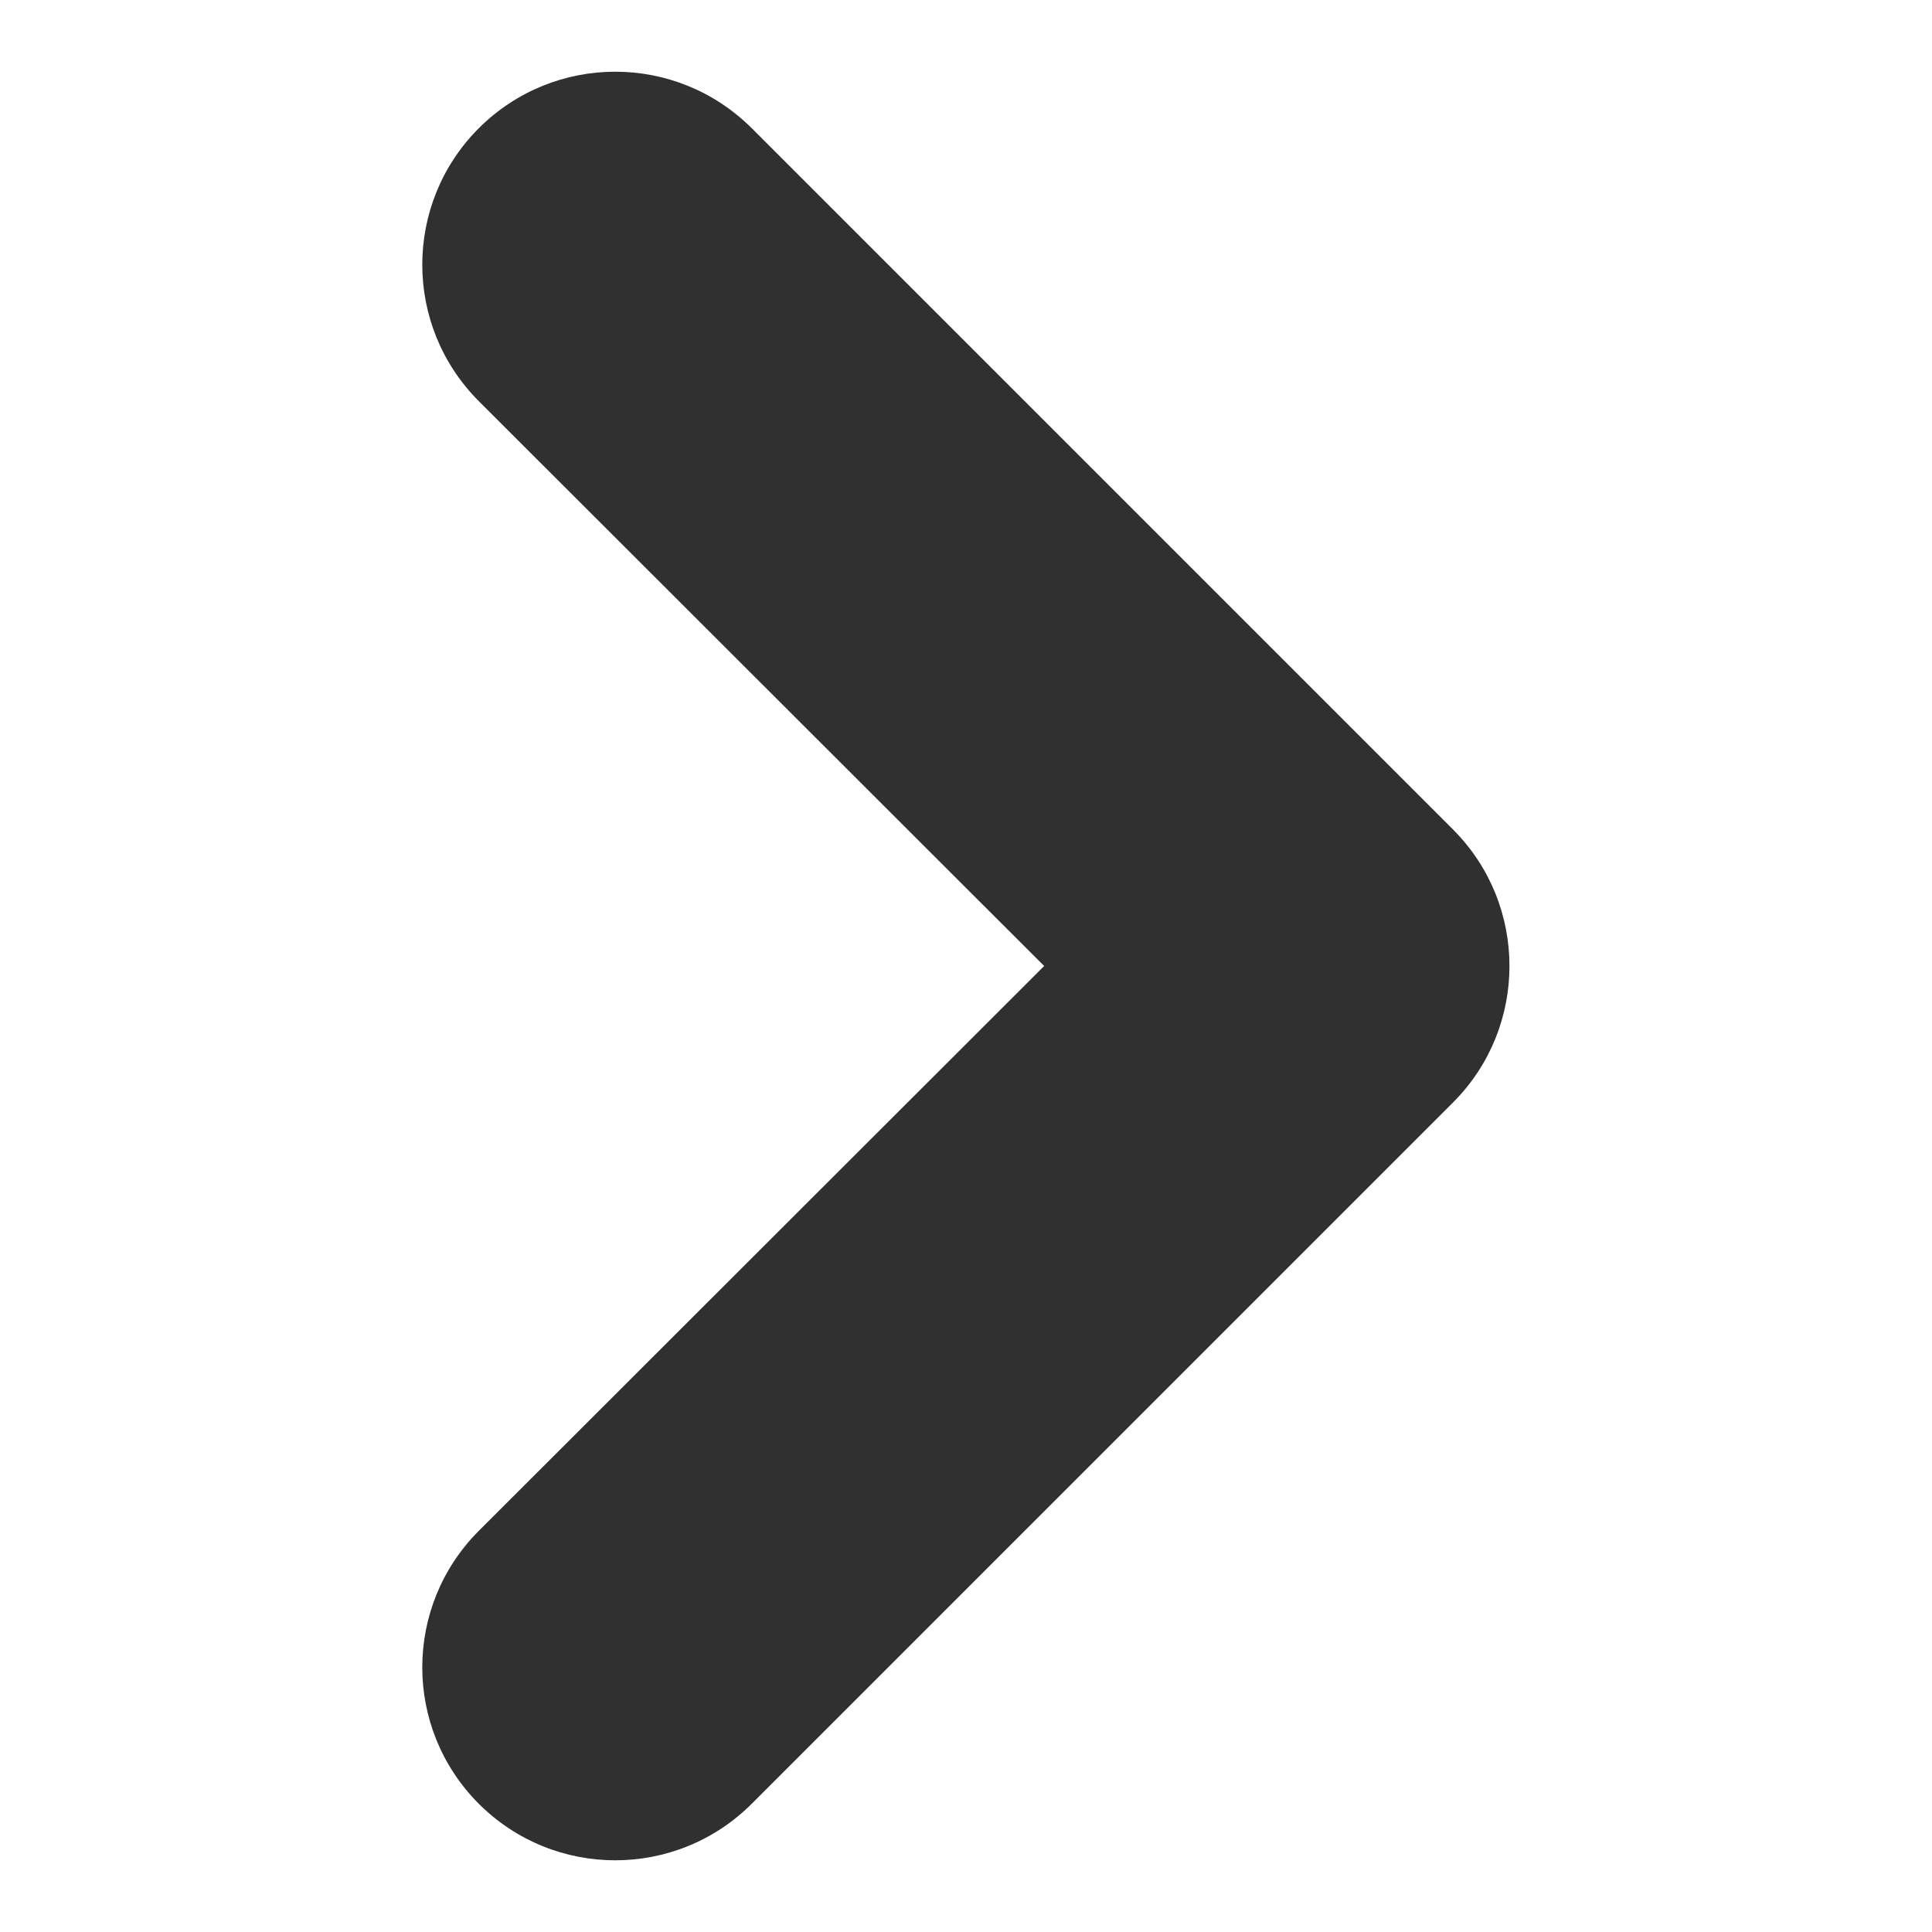
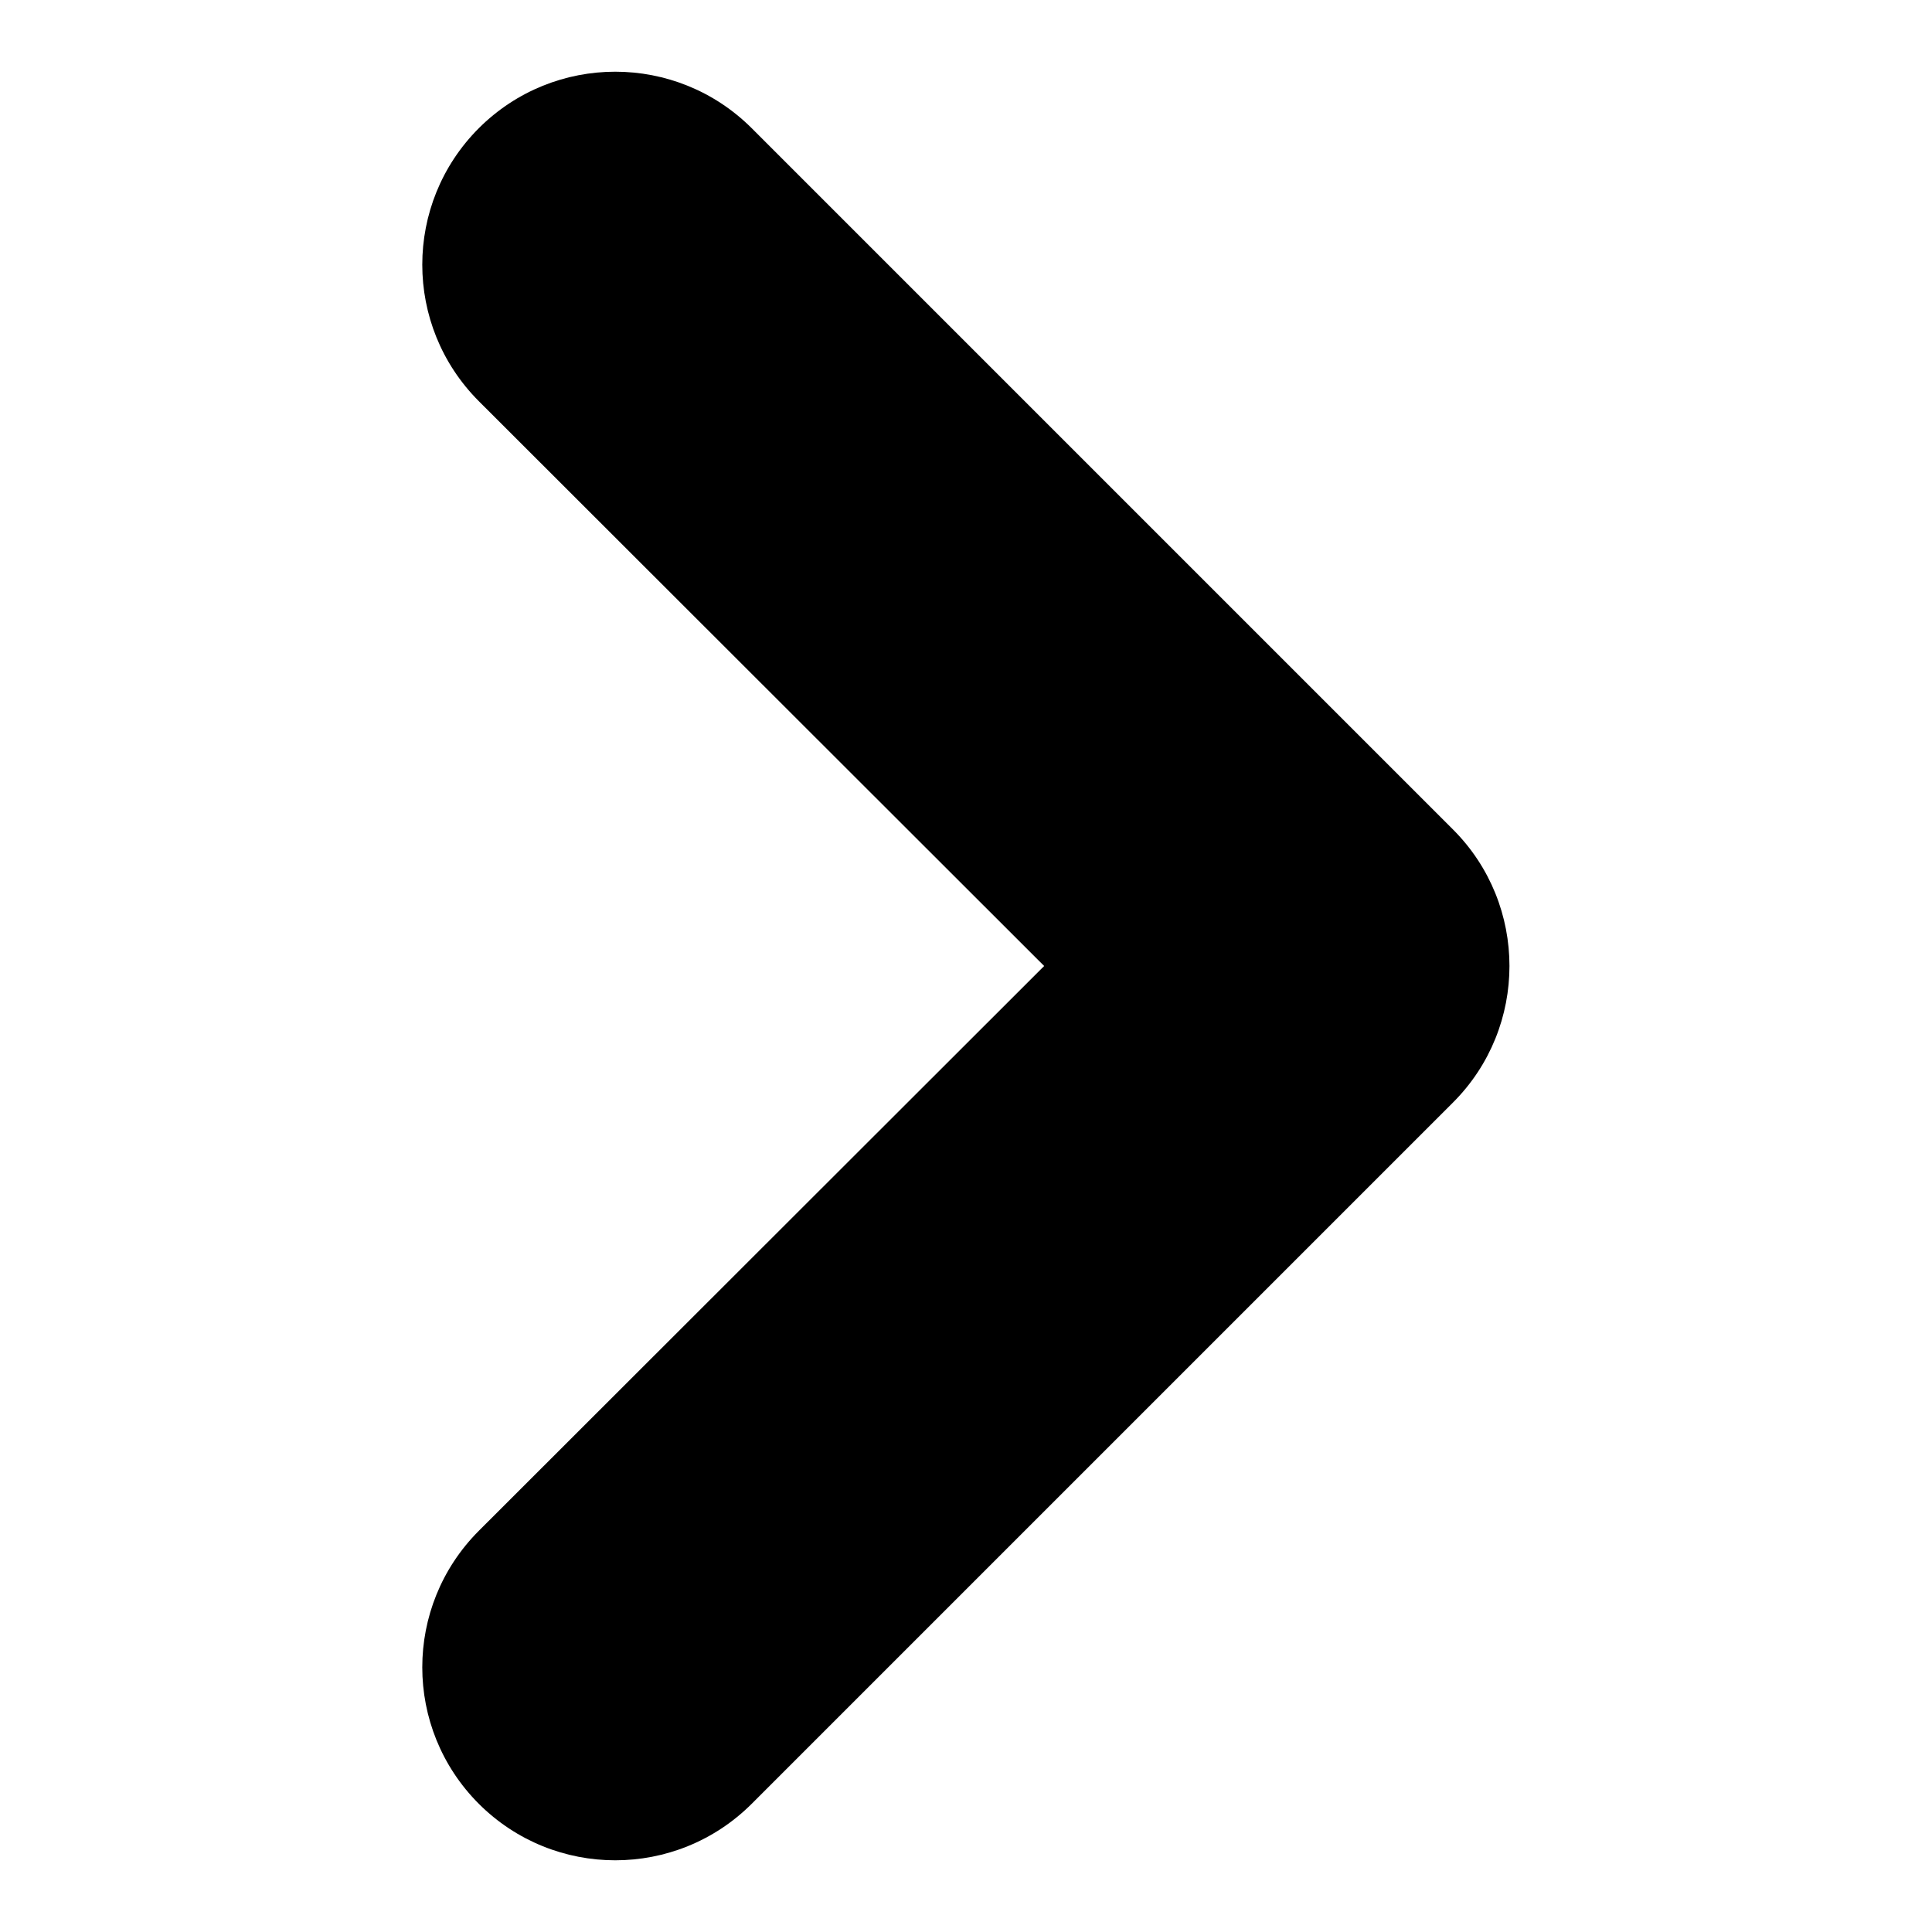
- <svg xmlns="http://www.w3.org/2000/svg" width="11" height="11" viewBox="0 0 11 11">
-   <path d="M8.274 4.724L4.28 0.73C3.85 0.301 3.156 0.301 2.726 0.73C2.297 1.16 2.297 1.854 2.726 2.284L5.945 5.5L2.726 8.716C2.297 9.146 2.297 9.84 2.726 10.27C3.156 10.699 3.85 10.699 4.28 10.27L8.274 6.276C8.701 5.848 8.701 5.152 8.274 4.724Z" fill="#303030" />
+ <svg xmlns="http://www.w3.org/2000/svg" viewBox="0 0 11 11">
+   <path d="M8.274 4.724L4.28 0.73C3.85 0.301 3.156 0.301 2.726 0.73C2.297 1.16 2.297 1.854 2.726 2.284L5.945 5.5L2.726 8.716C2.297 9.146 2.297 9.84 2.726 10.27C3.156 10.699 3.85 10.699 4.28 10.27L8.274 6.276C8.701 5.848 8.701 5.152 8.274 4.724Z" />
</svg>
